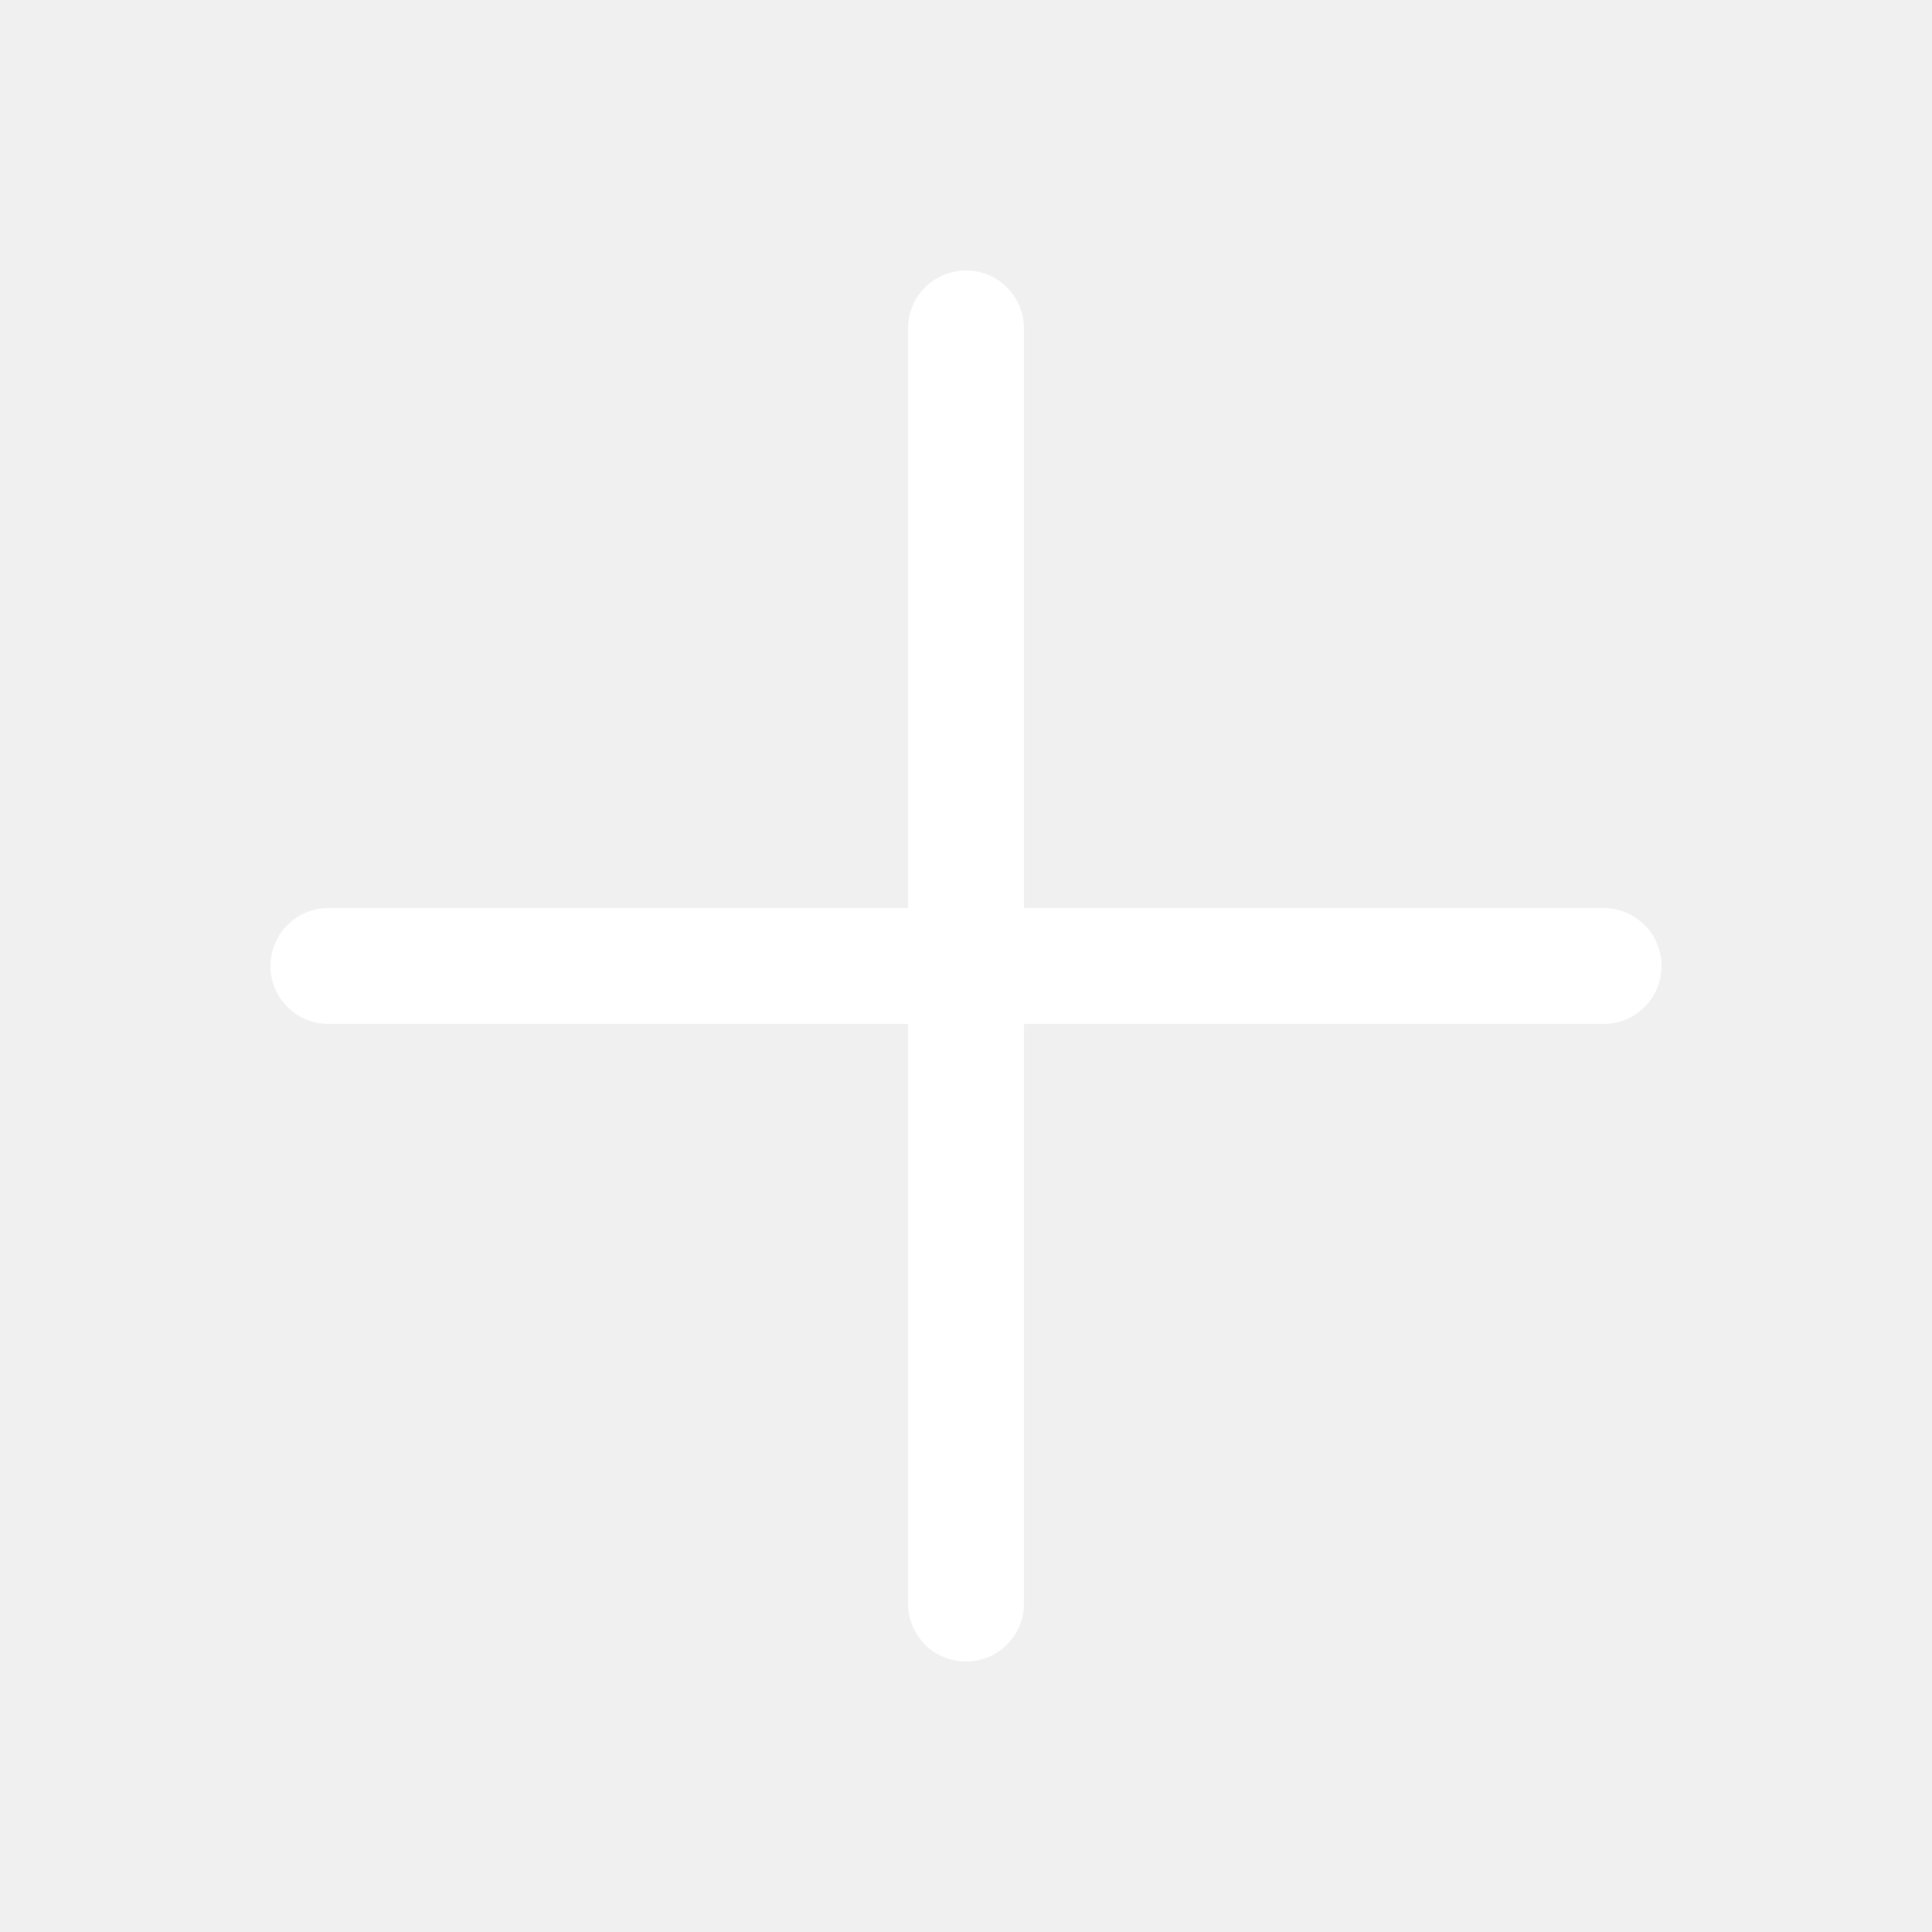
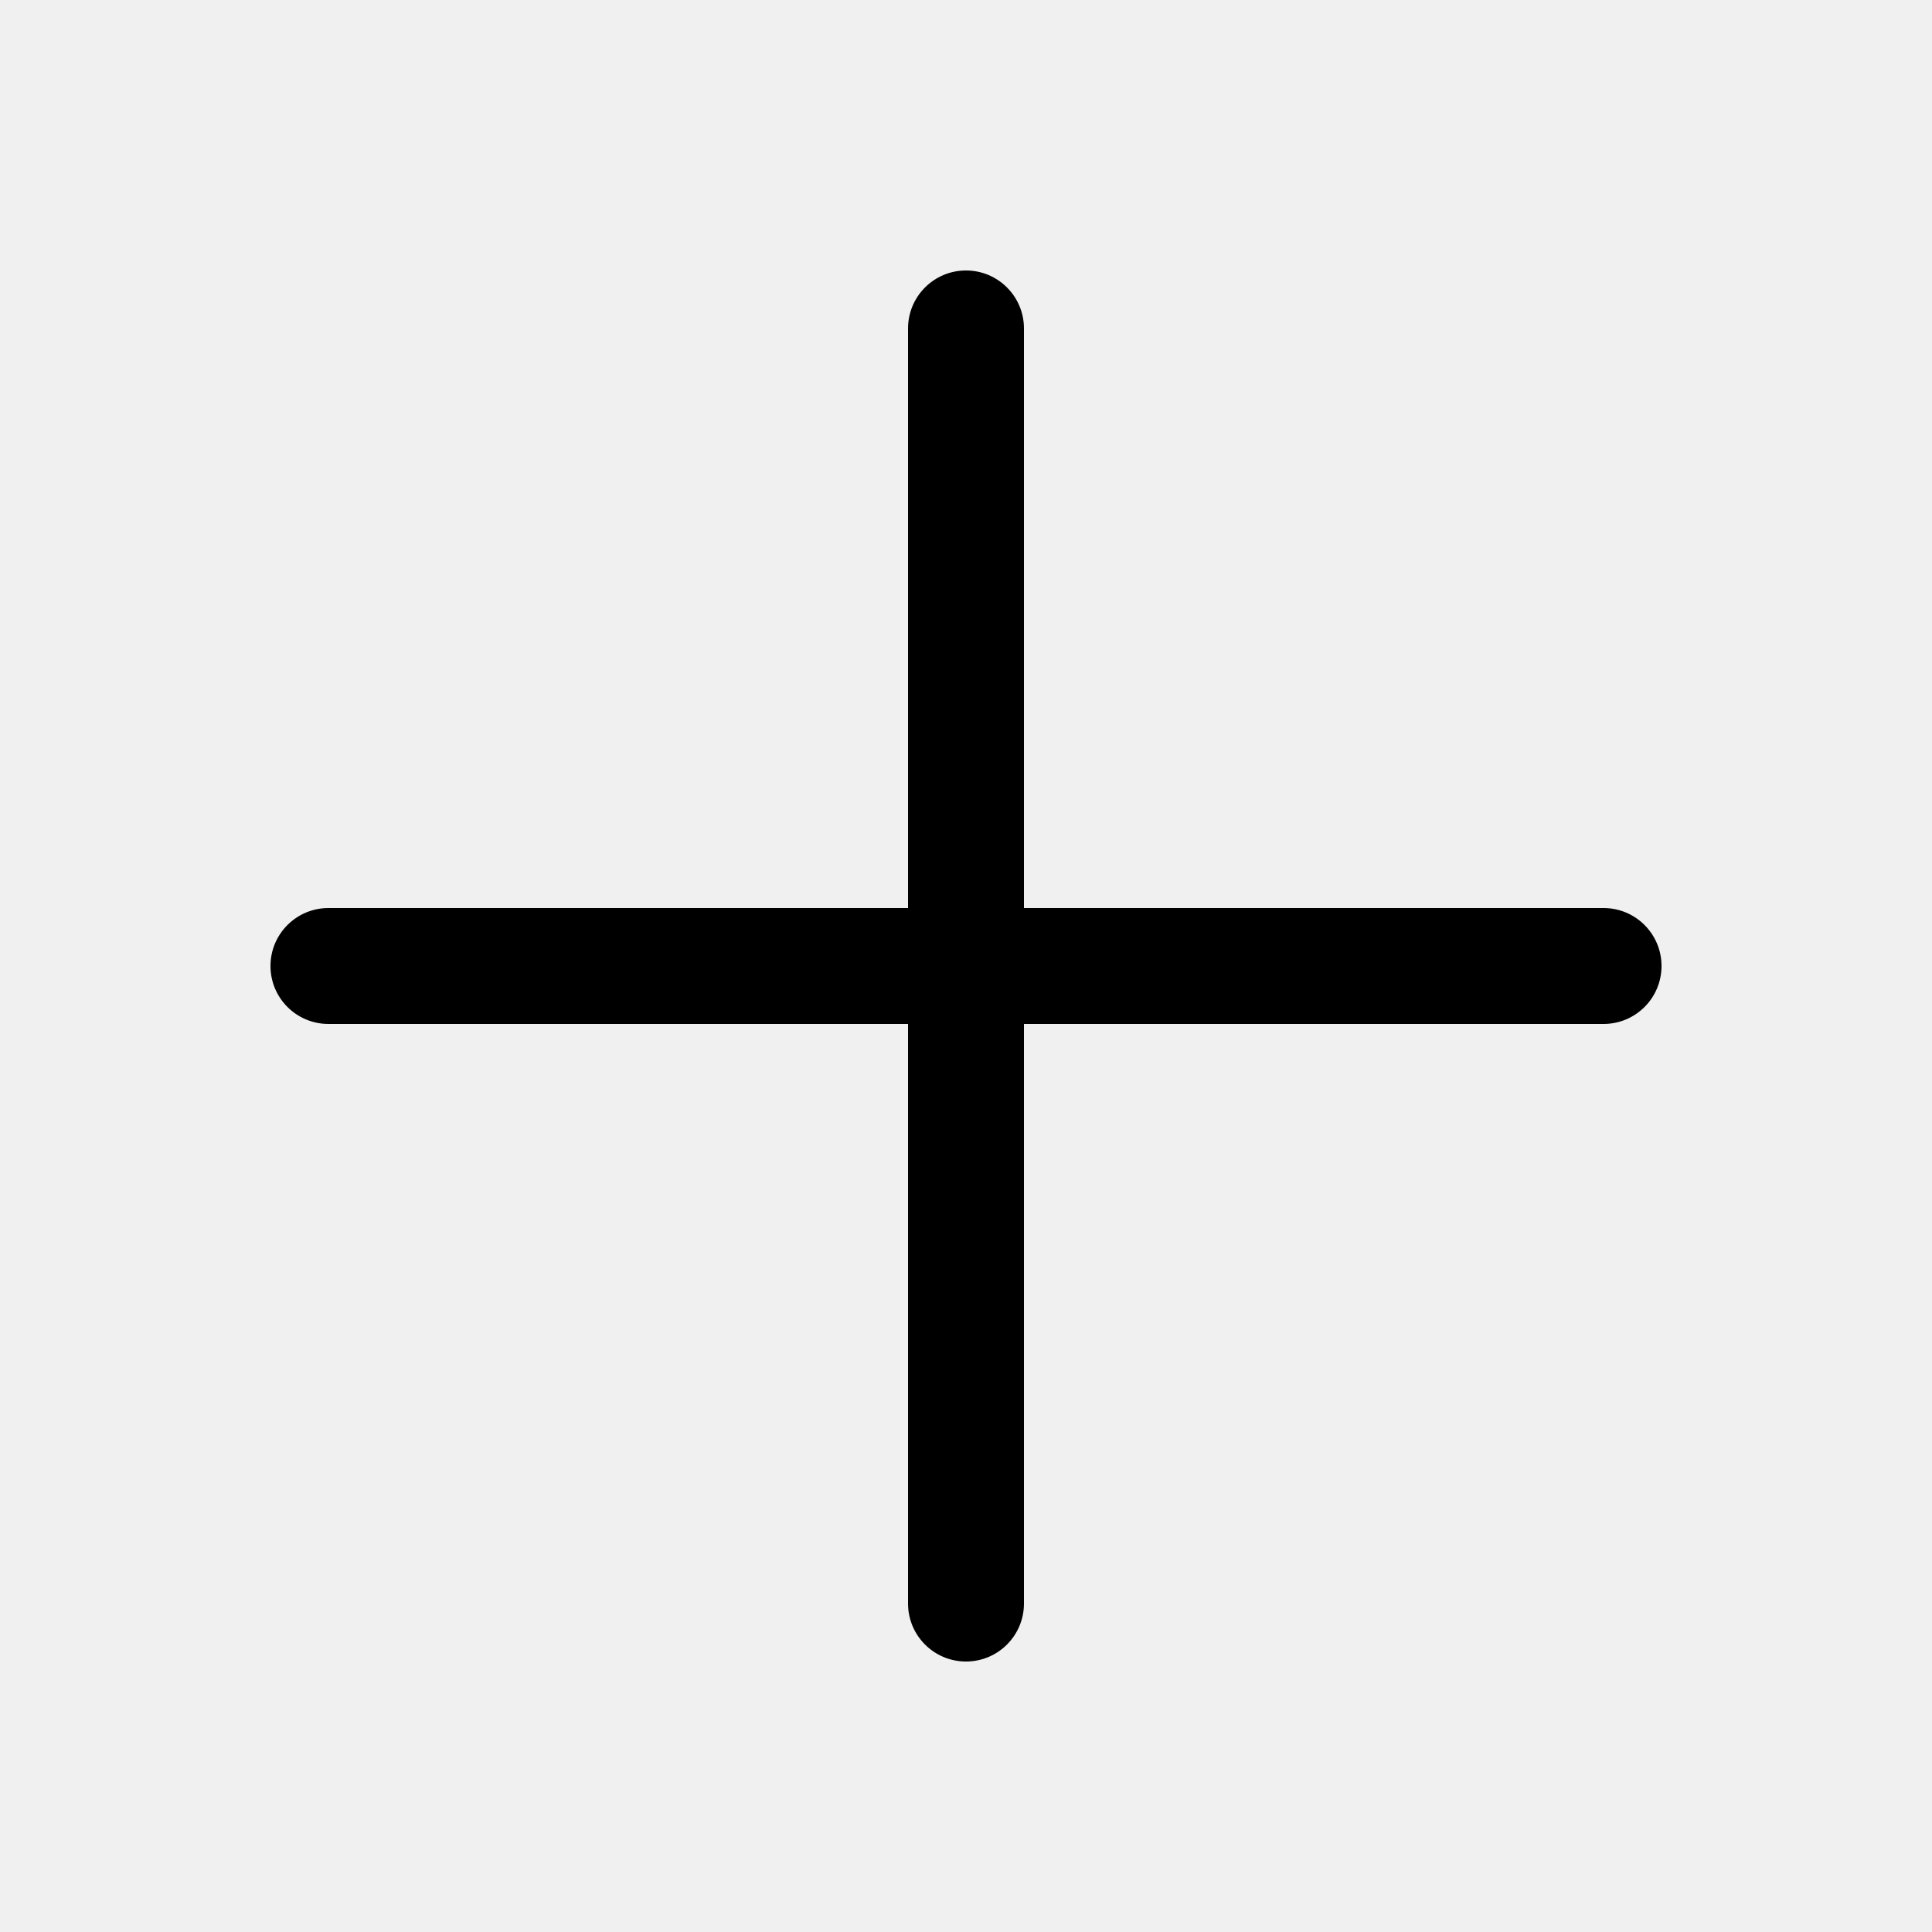
- <svg xmlns="http://www.w3.org/2000/svg" height="100px" width="100px" fill="#FFFFFF" version="1.1" x="0px" y="0px" viewBox="0 0 100 100">
+ <svg xmlns="http://www.w3.org/2000/svg" height="100px" width="100px" version="1.1" x="0px" y="0px" viewBox="0 0 100 100">
  <g transform="translate(0,-952.3622)">
    <path style="text-indent:0;text-transform:none;direction:ltr;block-progression:tb;baseline-shift:baseline;color:#000000;enable-background:accumulate;" d="m 50,966.362 c -1.657,0 -3,1.343 -3,3 l 0,30 -30,0 c -1.657,0 -3,1.343 -3,3 0,1.657 1.343,3 3,3 l 30,0 0,30 c 0,1.657 1.343,3 3,3 1.657,0 3,-1.343 3,-3 l 0,-30 30,0 c 1.657,0 3,-1.343 3,-3 0,-1.657 -1.343,-3 -3,-3 l -30,0 0,-30 c 0,-1.657 -1.343,-3 -3,-3 z" fill="inherit" fill-opacity="1" stroke="none" marker="none" visibility="visible" display="inline" overflow="visible" />
  </g>
</svg>
